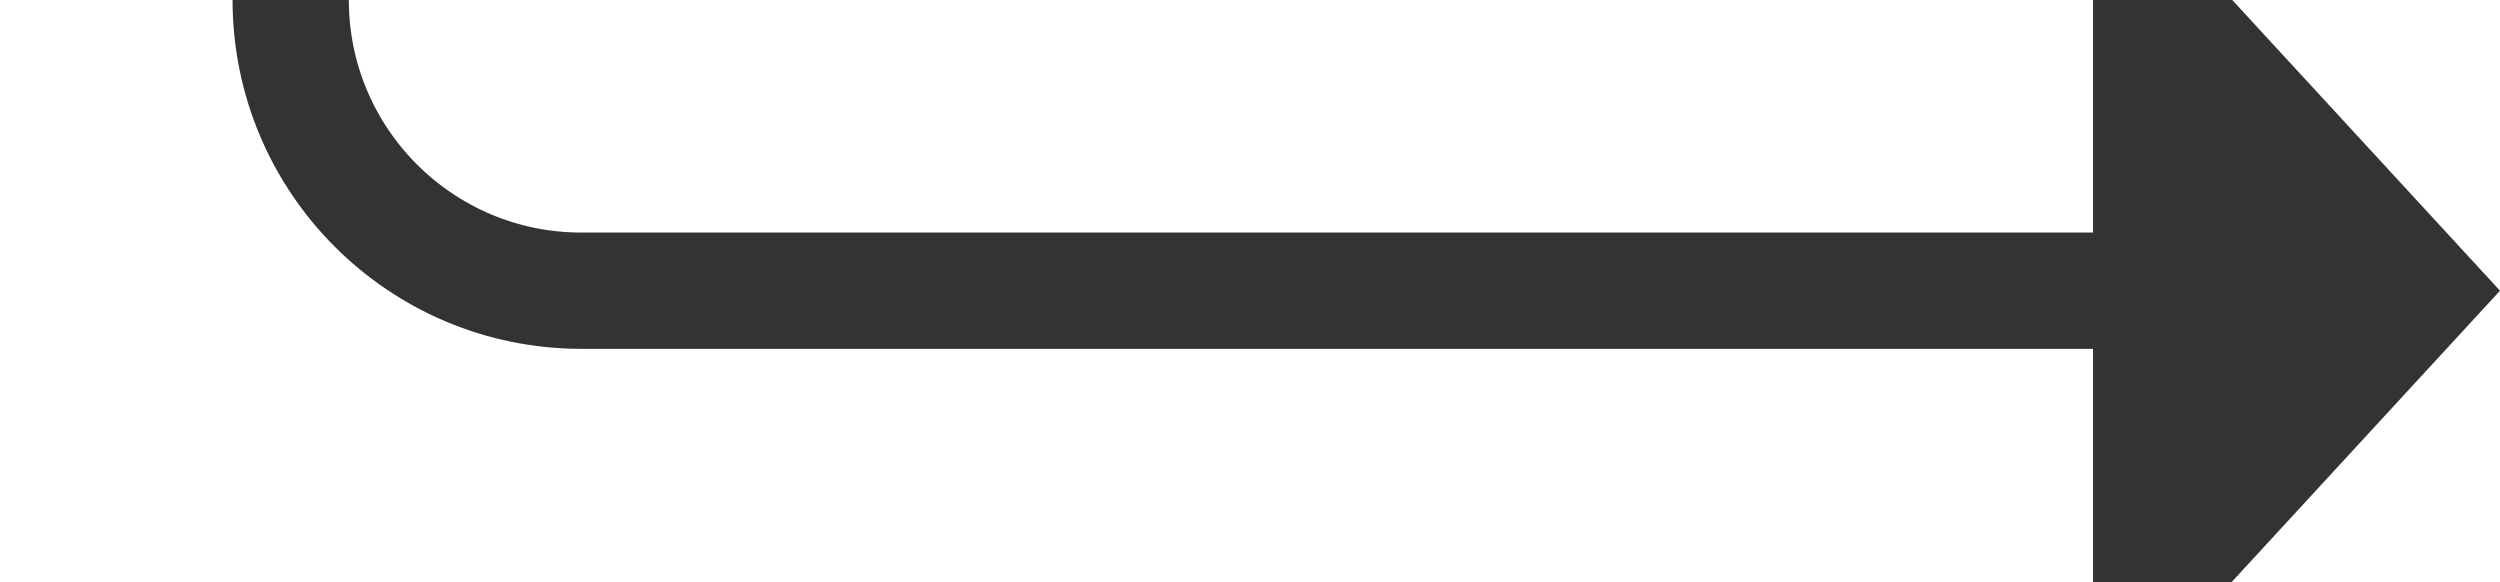
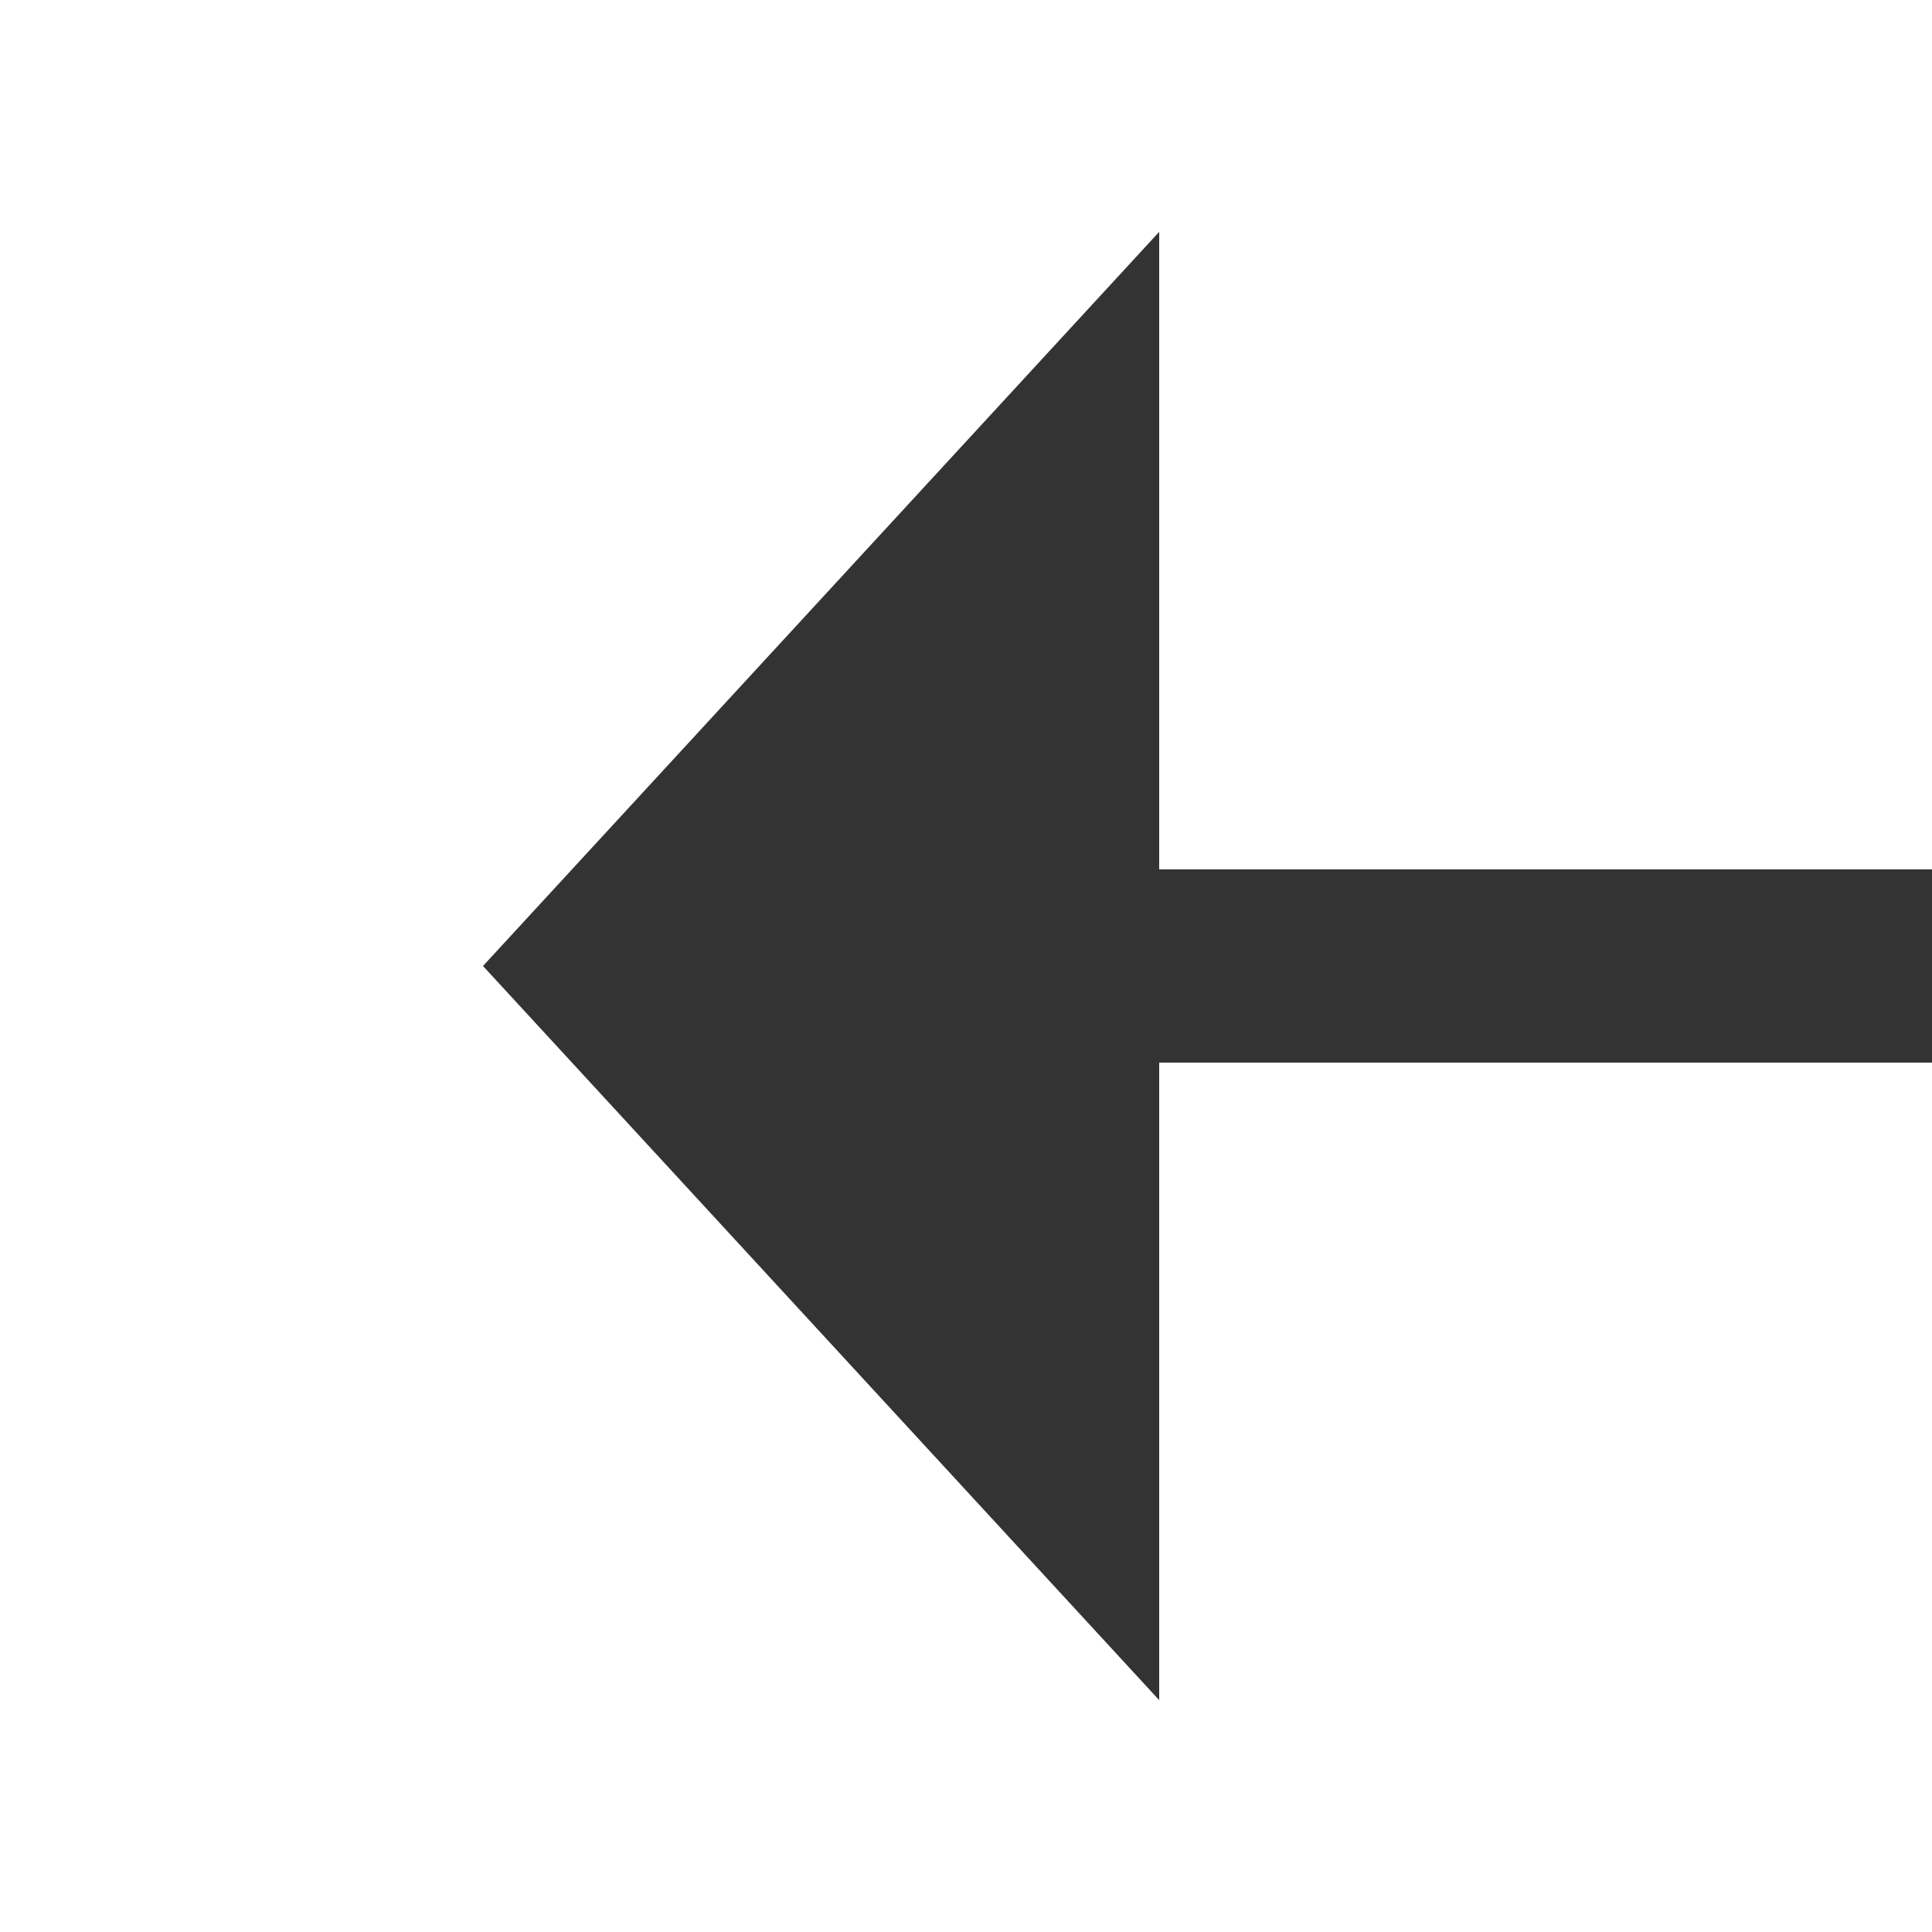
- <svg xmlns="http://www.w3.org/2000/svg" version="1.1" width="43px" height="10px" preserveAspectRatio="xMinYMid meet" viewBox="3995 831  43 8">
-   <path d="M 3322 931  L 3322 761  A 5 5 0 0 1 3327 756 L 3995 756  A 5 5 0 0 1 4000 761 L 4000 830  A 5 5 0 0 0 4005 835 L 4032 835  " stroke-width="2" stroke="#333333" fill="none" />
-   <path d="M 4031 842.6  L 4038 835  L 4031 827.4  L 4031 842.6  Z " fill-rule="nonzero" fill="#333333" stroke="none" />
+ <svg xmlns="http://www.w3.org/2000/svg" version="1.1" width="20px" height="20px" preserveAspectRatio="xMinYMid meet" viewBox="3750 1229  20 18">
+   <path d="M 4200 1391  L 3805 1391  A 5 5 0 0 1 3800 1386 L 3800 1243  A 5 5 0 0 0 3795 1238 L 3761 1238  " stroke-width="2" stroke="#333333" fill="none" />
+   <path d="M 3762 1230.4  L 3755 1238  L 3762 1245.6  L 3762 1230.4  Z " fill-rule="nonzero" fill="#333333" stroke="none" />
</svg>
